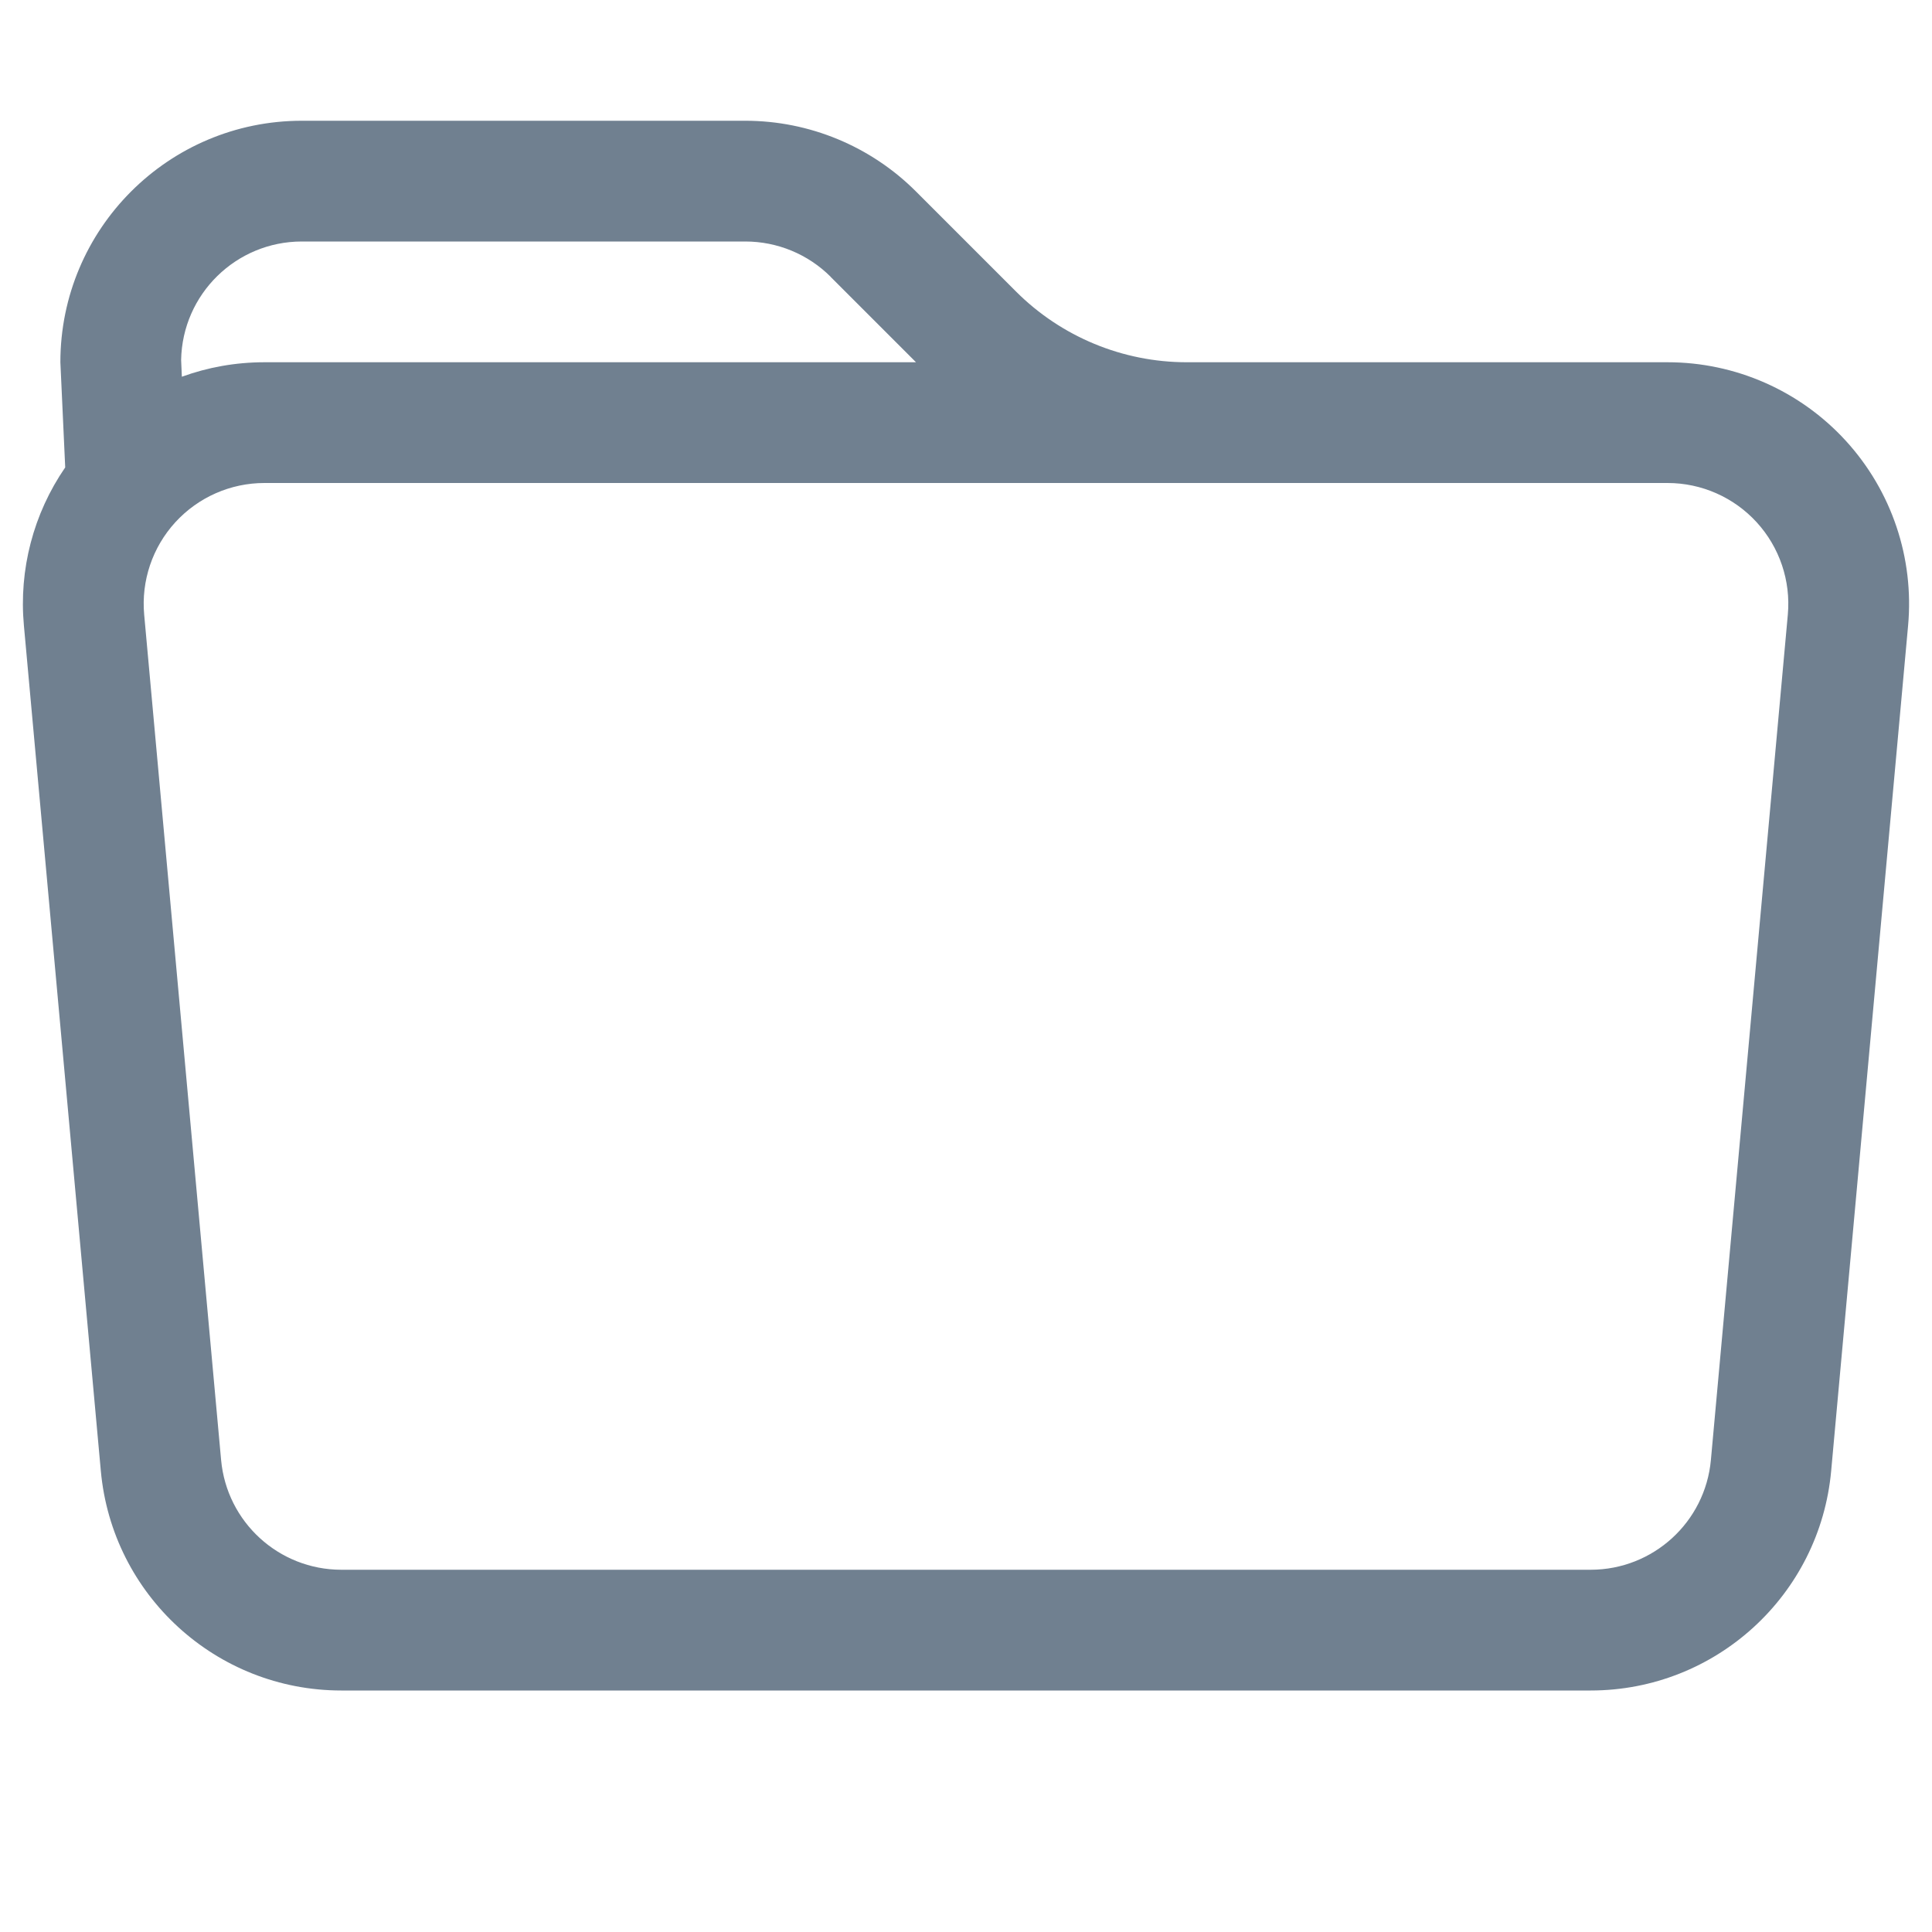
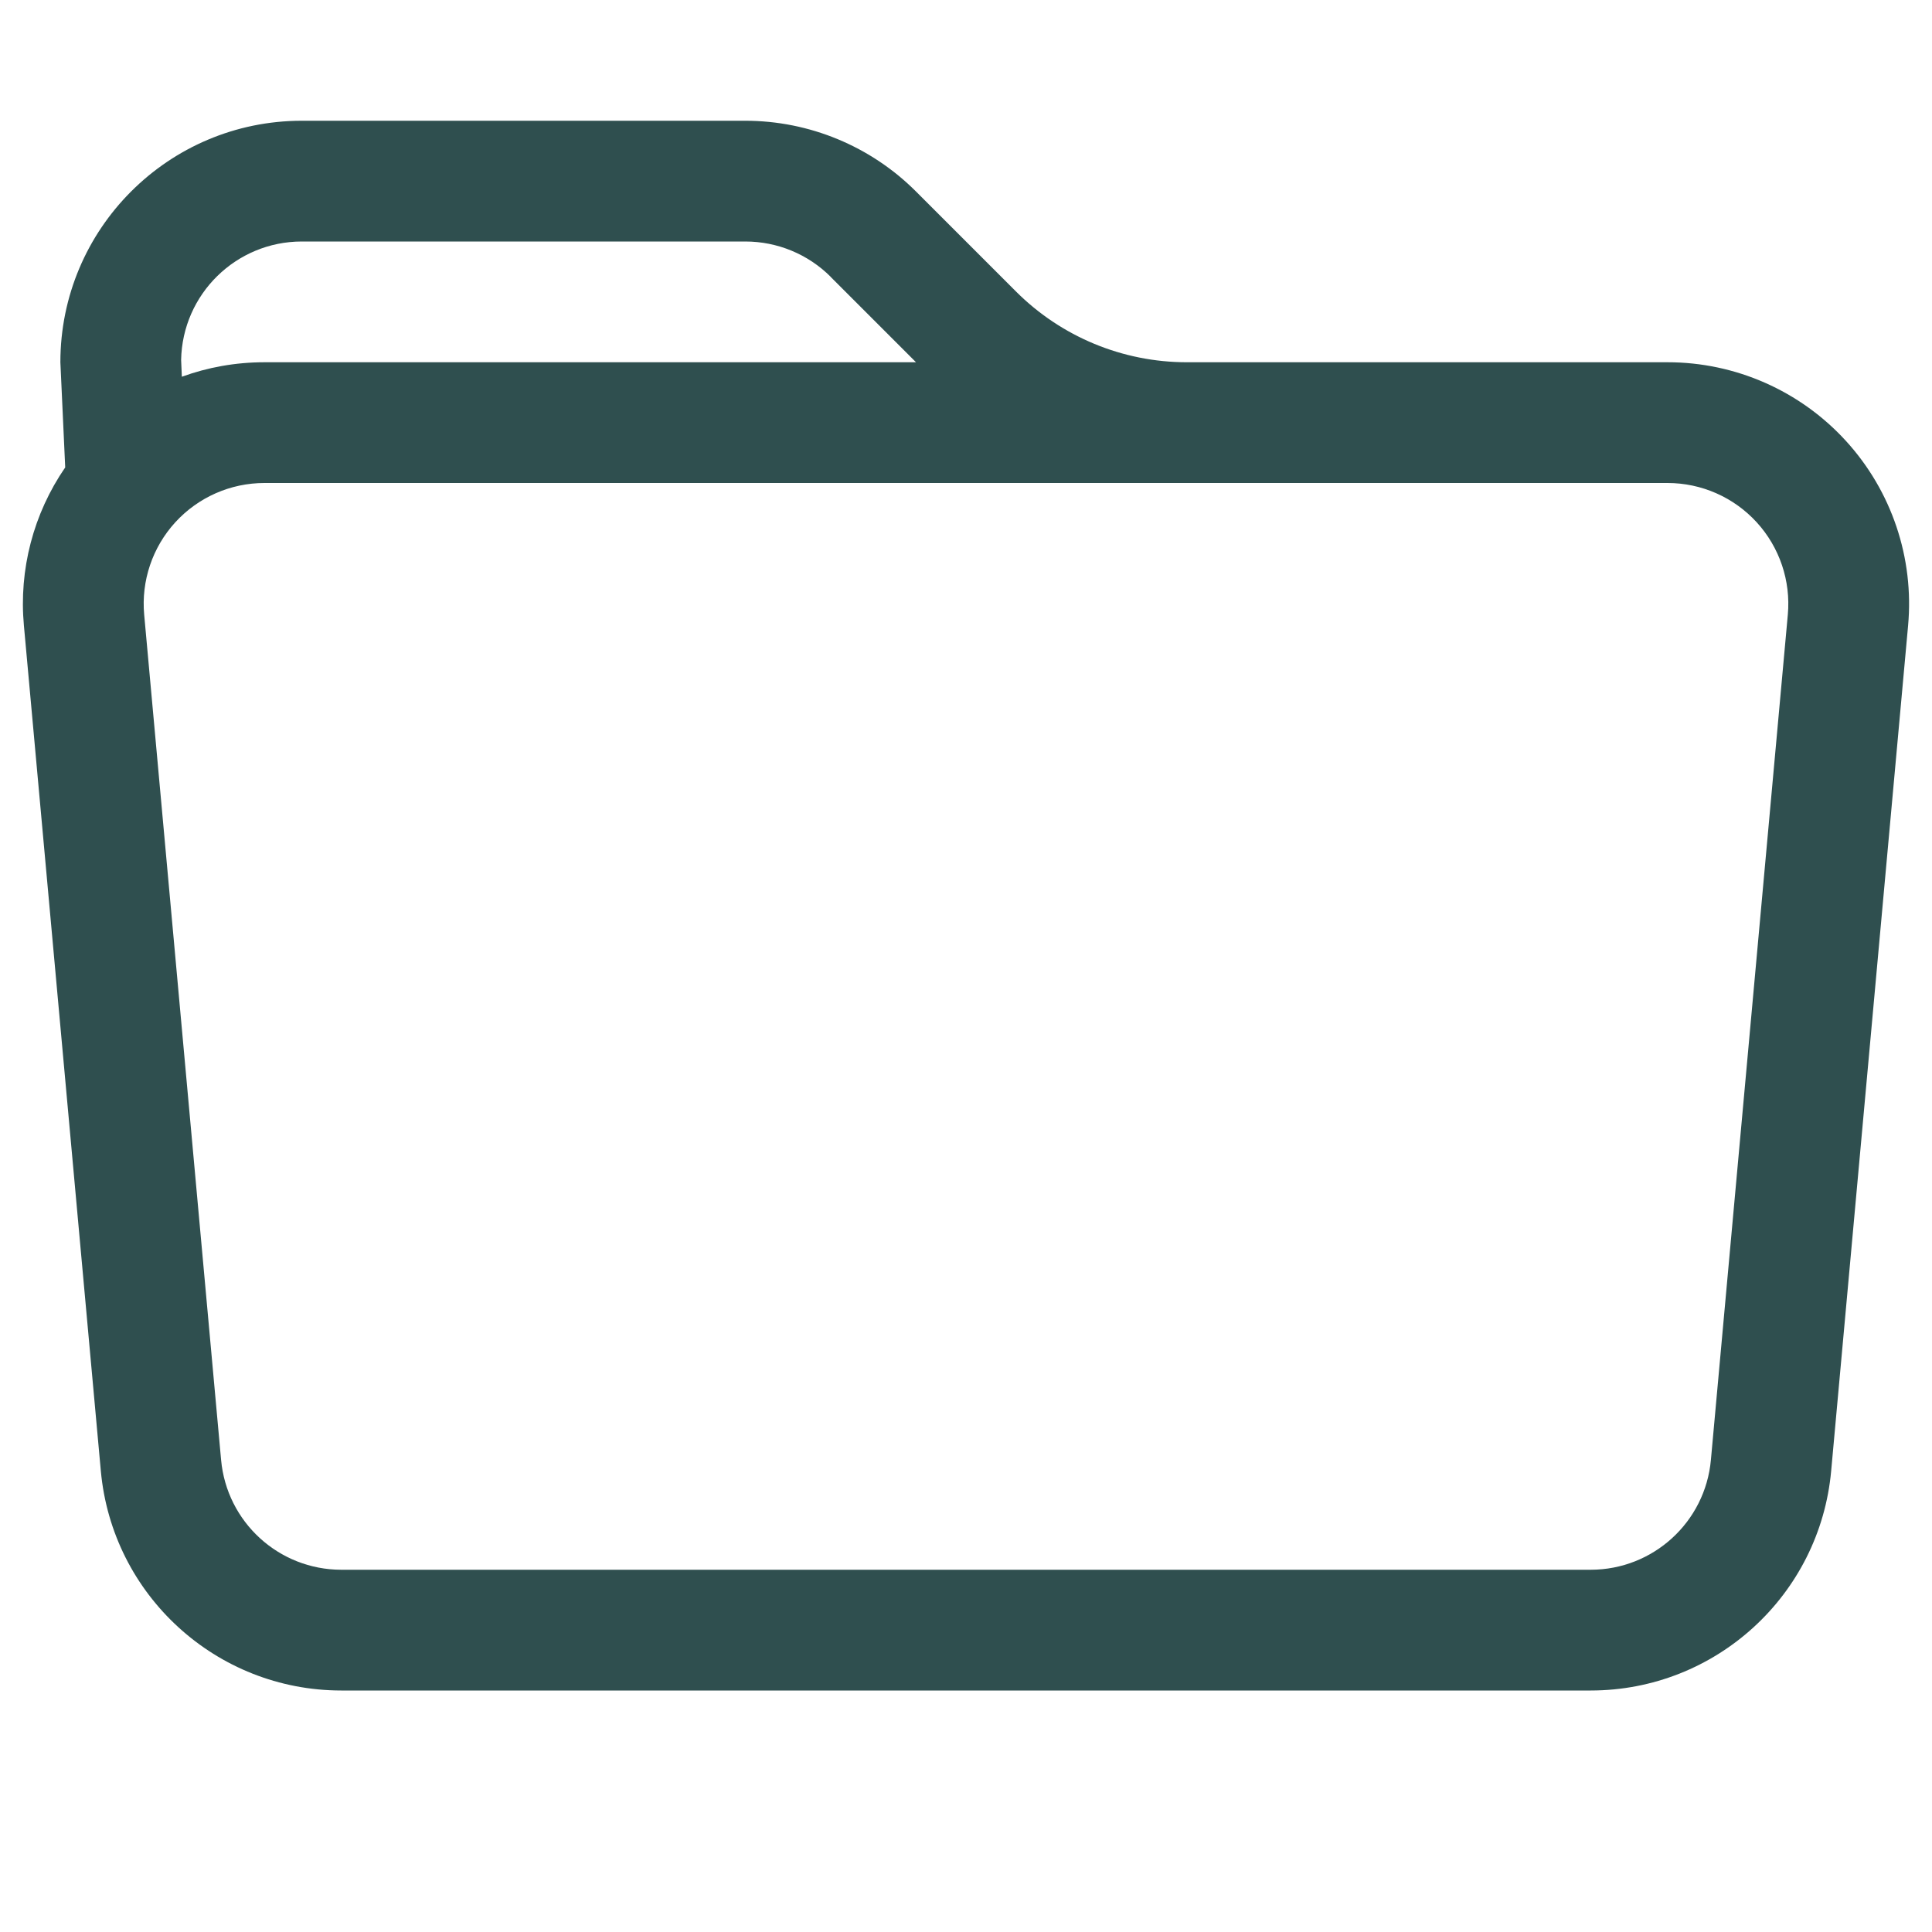
- <svg xmlns="http://www.w3.org/2000/svg" width="16" height="16" fill="slategrey" class="bi bi-folder" viewBox="0 0 16 16">
+ <svg xmlns="http://www.w3.org/2000/svg" width="16" height="16" fill="darkslategrey" class="bi bi-folder" viewBox="0 0 16 16">
  <path d="M.54 3.87.5 3a2 2 0 0 1 2-2h3.672a2 2 0 0 1 1.414.586l.828.828A2 2 0 0 0 9.828 3h3.982a2 2 0 0 1 1.992 2.181l-.637 7A2 2 0 0 1 13.174 14H2.826a2 2 0 0 1-1.991-1.819l-.637-7a1.99 1.99 0 0 1 .342-1.31zM2.19 4a1 1 0 0 0-.996 1.09l.637 7a1 1 0 0 0 .995.91h10.348a1 1 0 0 0 .995-.91l.637-7A1 1 0 0 0 13.81 4H2.19zm4.69-1.707A1 1 0 0 0 6.172 2H2.5a1 1 0 0 0-1 .981l.006.139C1.72 3.042 1.95 3 2.19 3h5.396l-.707-.707z" />
</svg>
